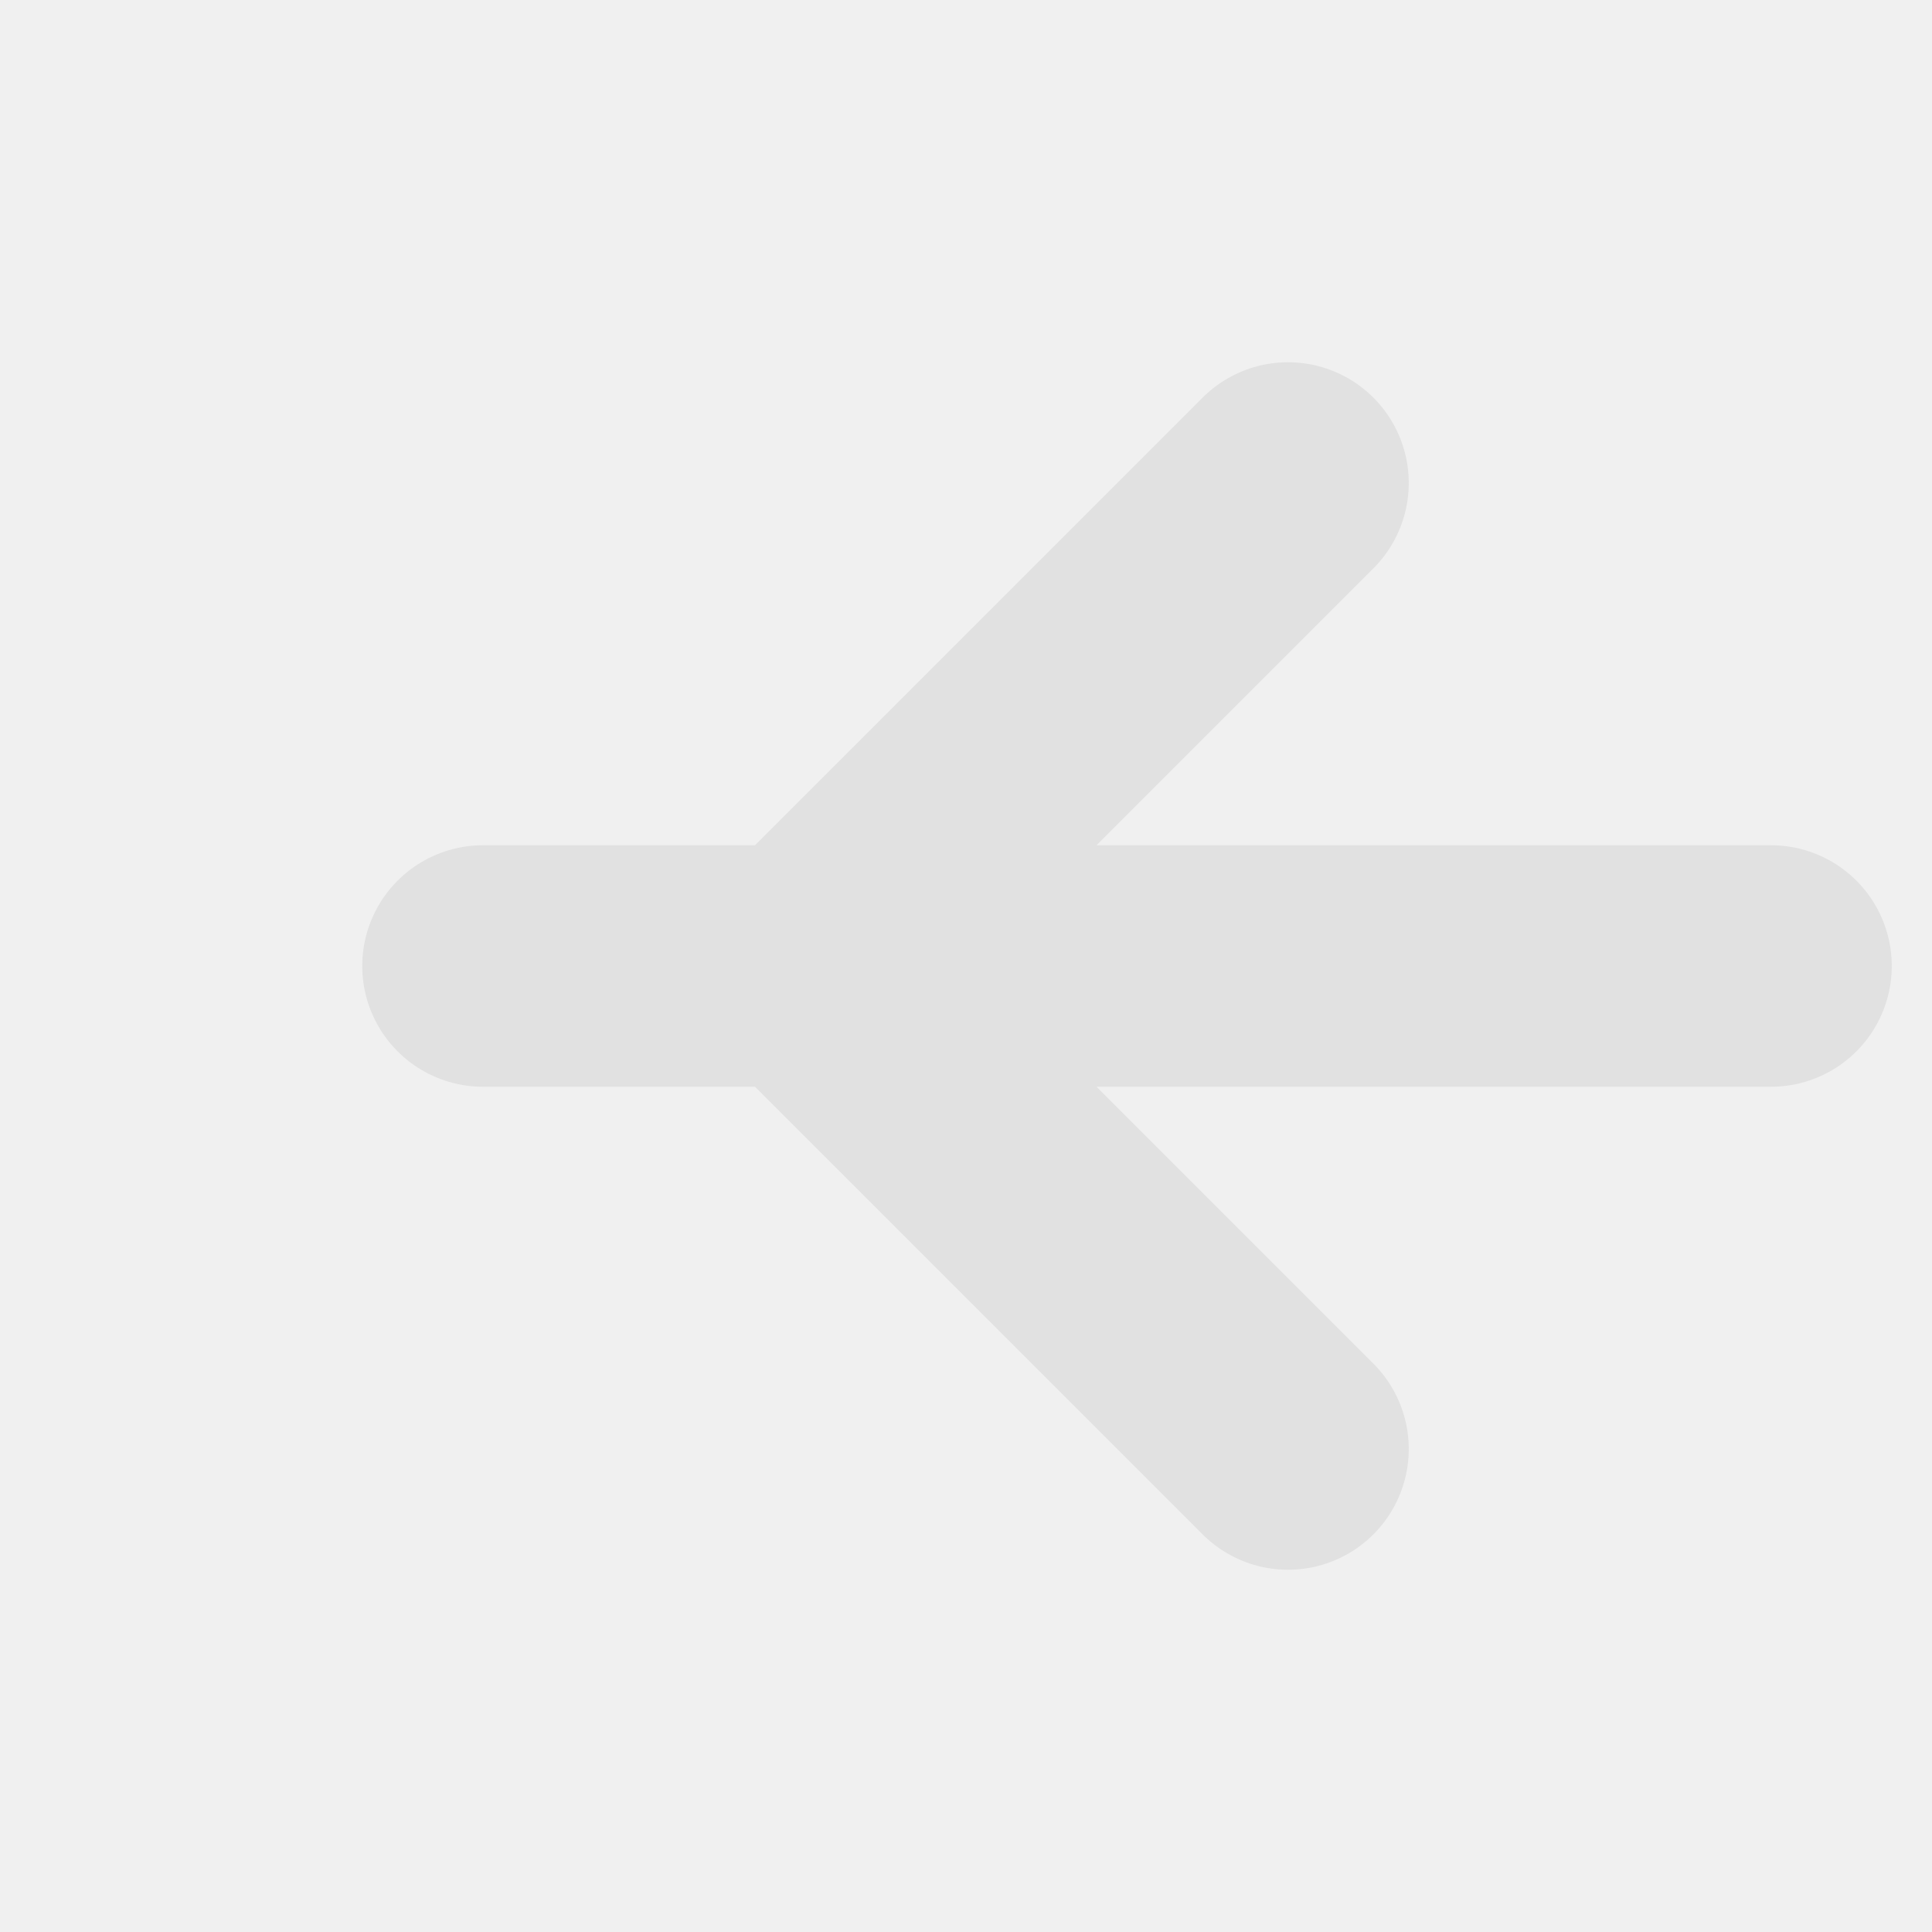
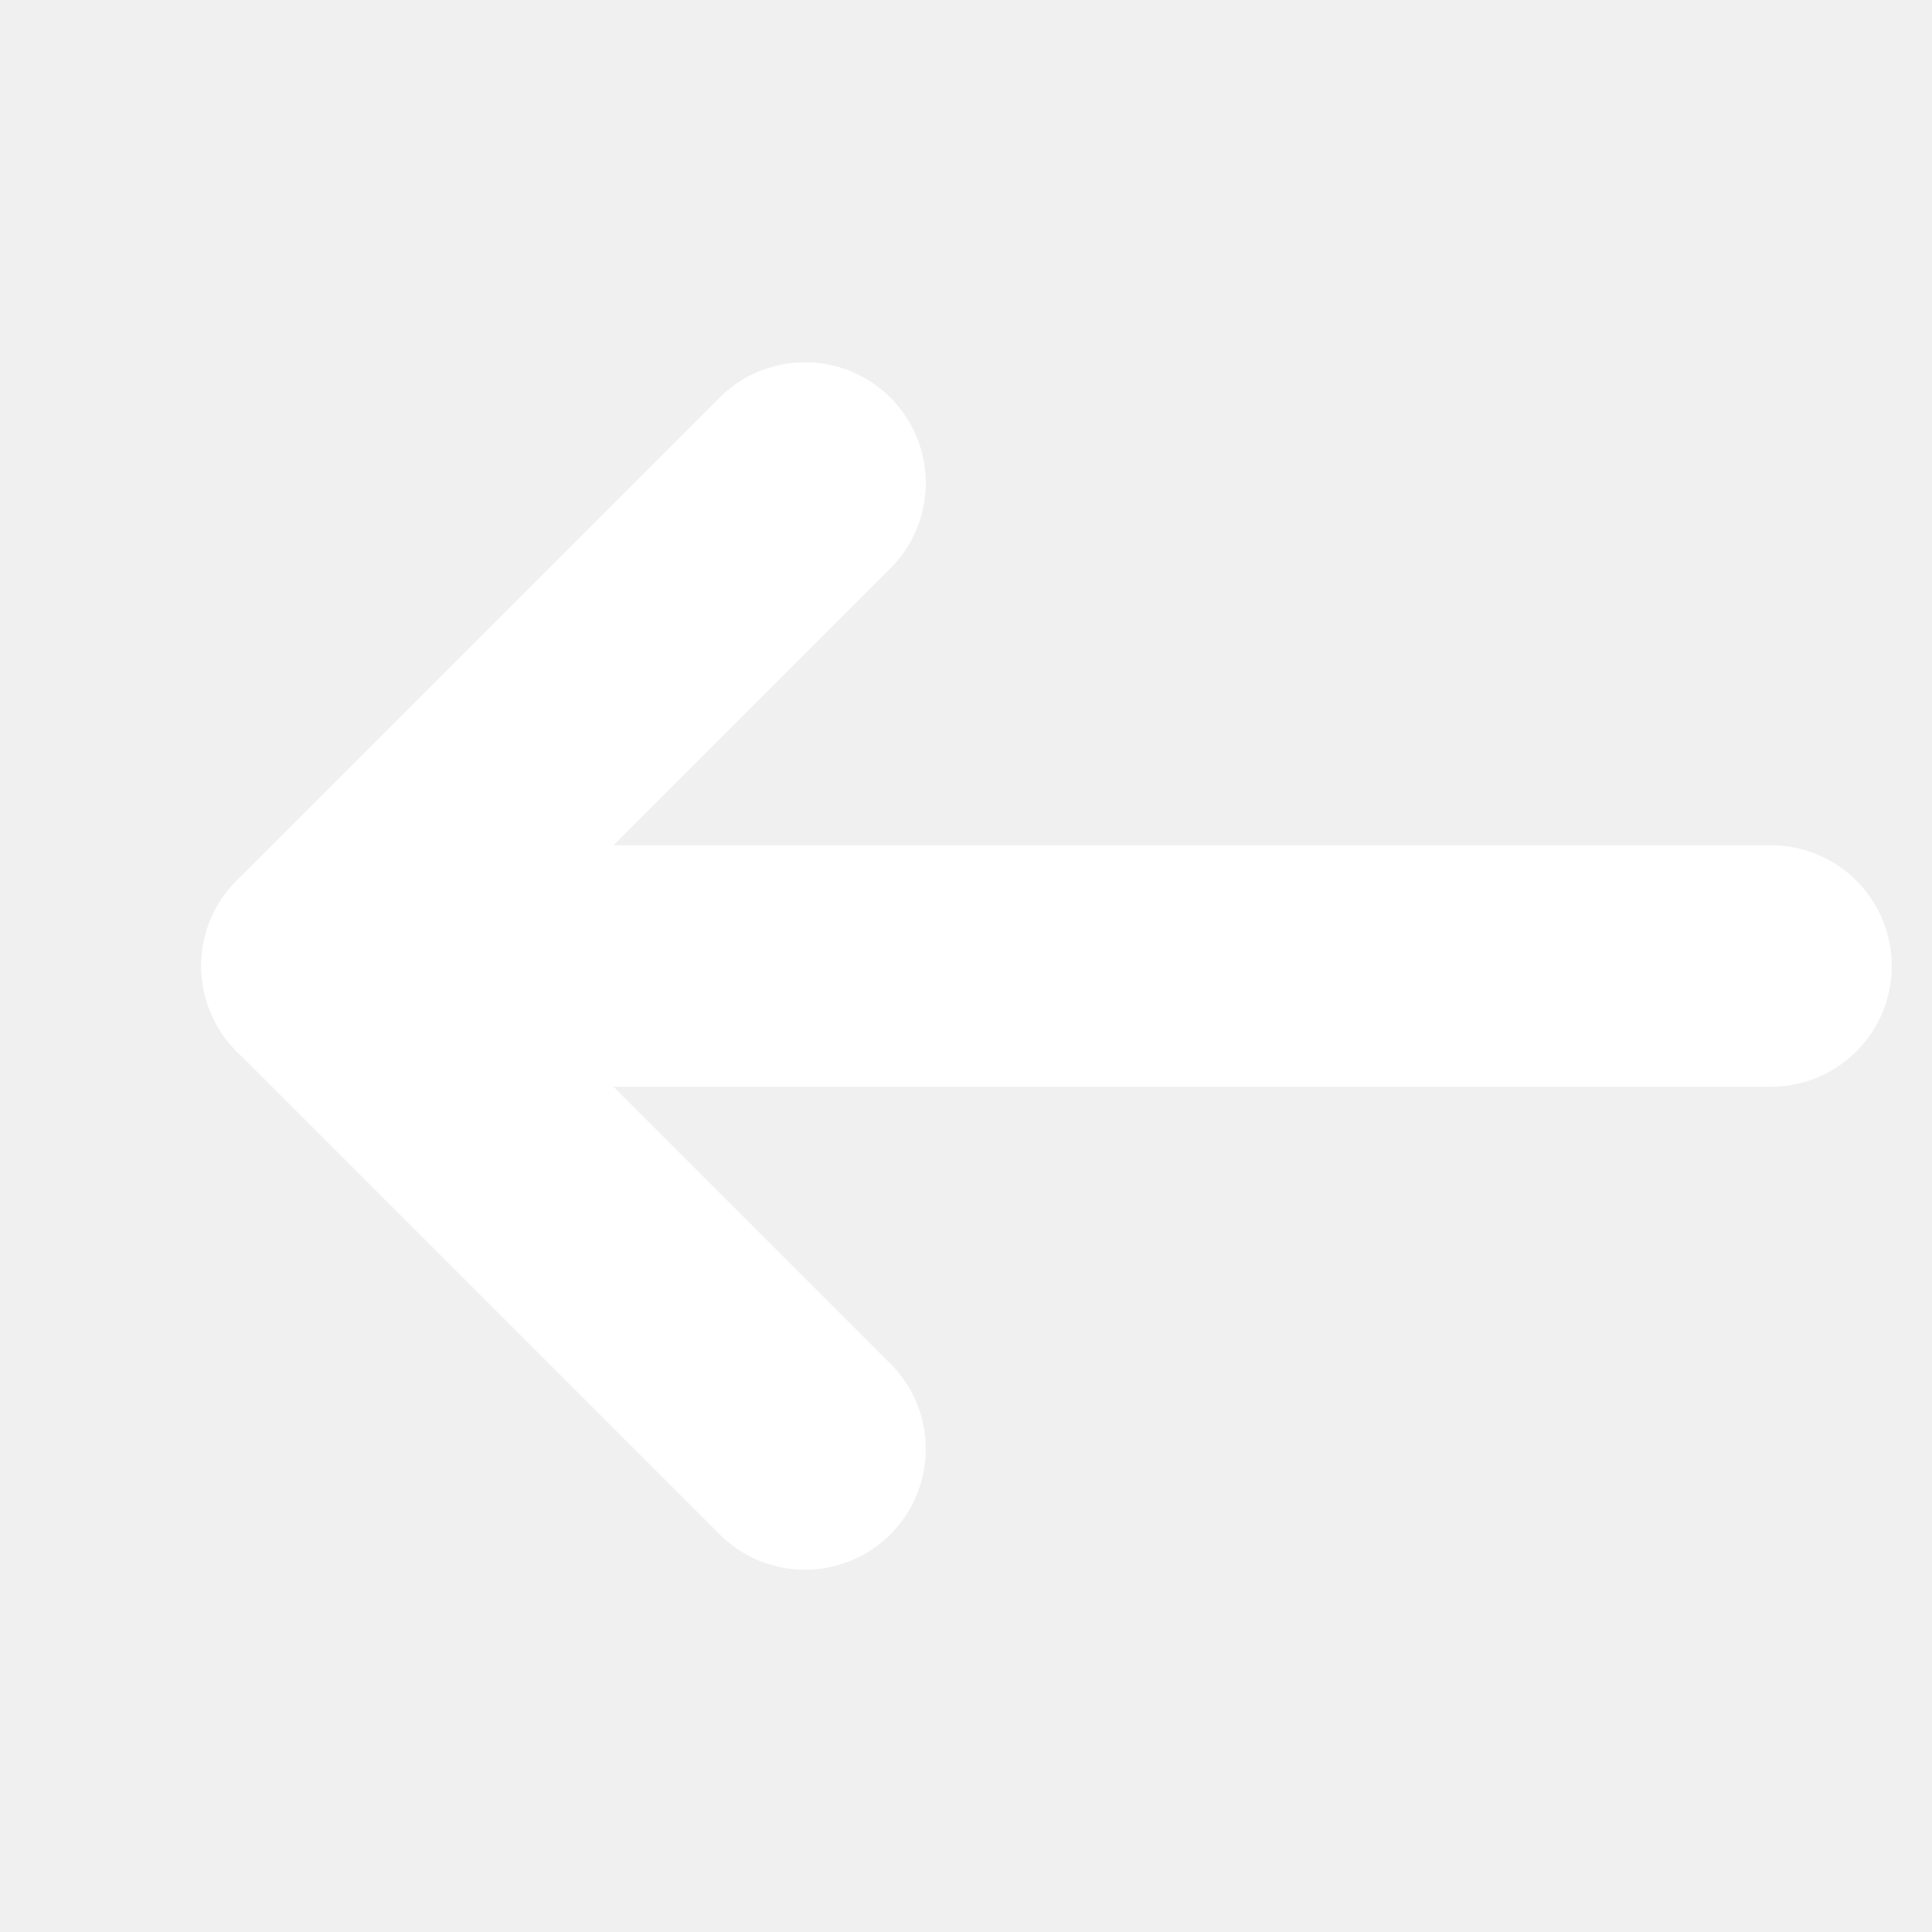
<svg xmlns="http://www.w3.org/2000/svg" width="24" height="24" viewBox="0 0 24 24" fill="none">
-   <path d="M22 12 H6" stroke="#e1e1e1" stroke-width="3" stroke-linecap="round" stroke-linejoin="round" />
-   <path d="M16 6 L10 12 L16 18" stroke="#e1e1e1" stroke-width="3" stroke-linecap="round" stroke-linejoin="round" />
+   <path d="M22 12 H4" stroke="#ffffff" stroke-width="3" stroke-linecap="round" stroke-linejoin="round" />
+   <path d="M10 6 L4 12 L10 18" stroke="#ffffff" stroke-width="3" stroke-linecap="round" stroke-linejoin="round" />
</svg>
